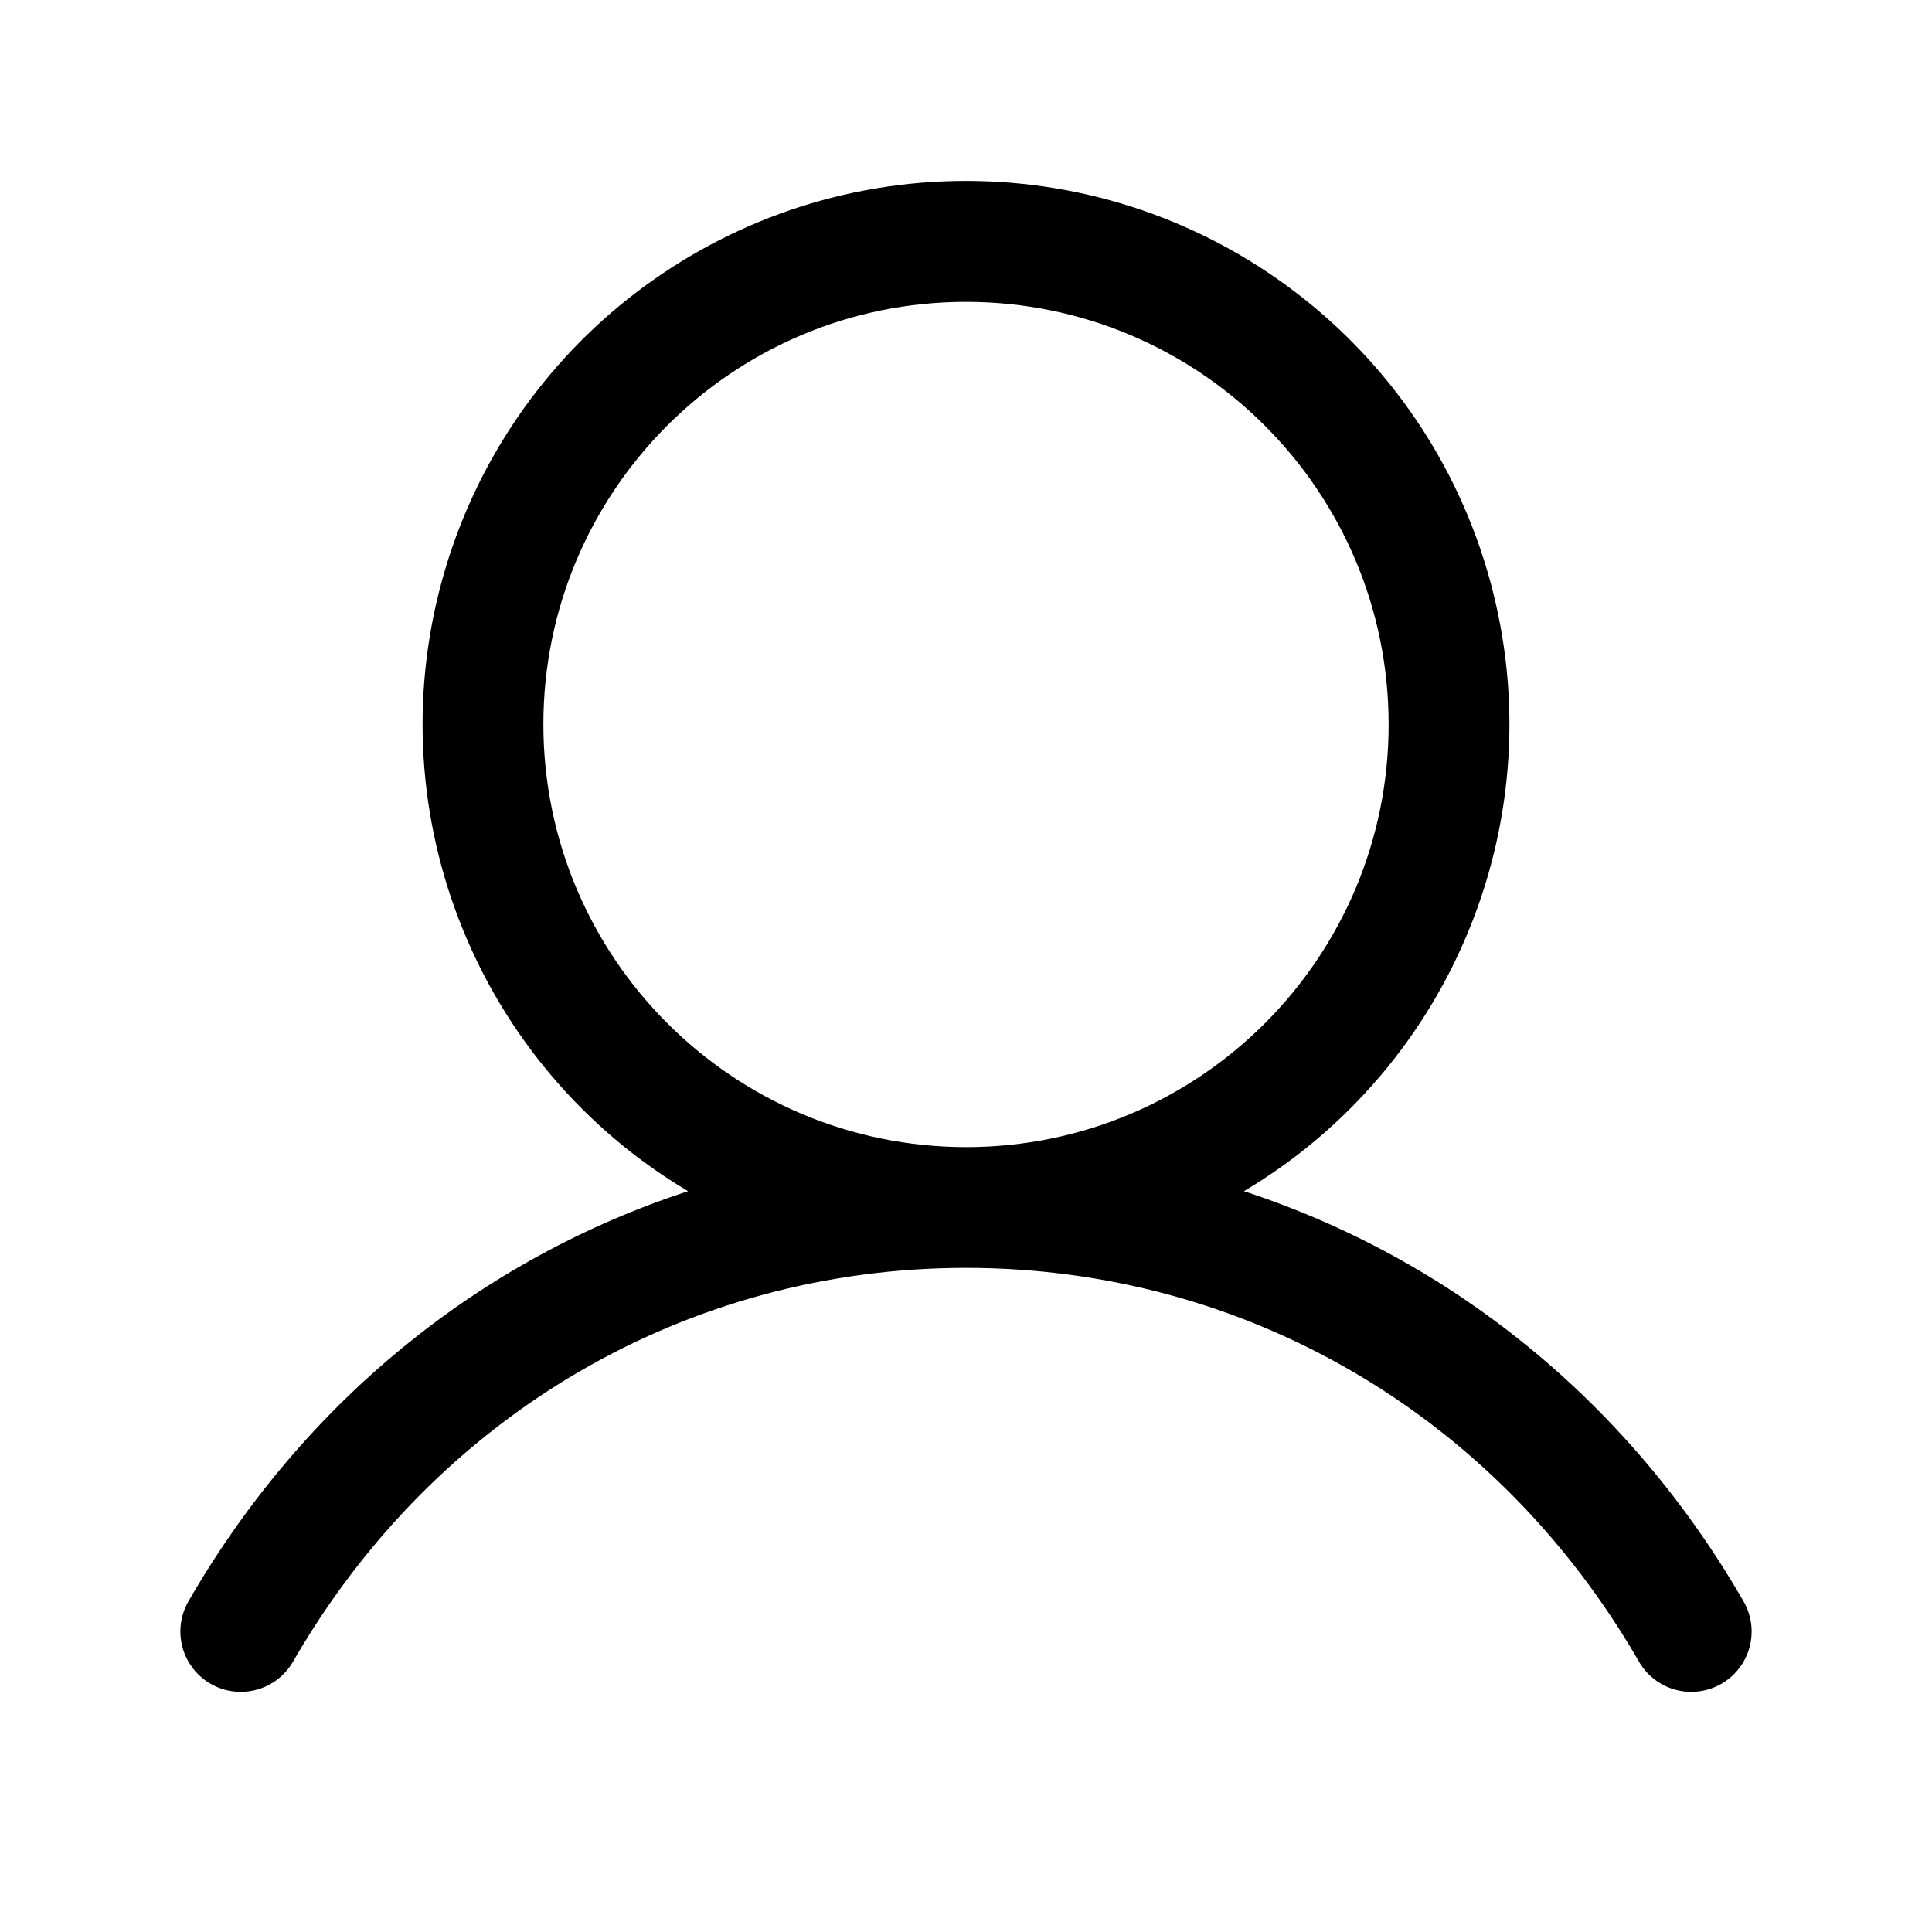
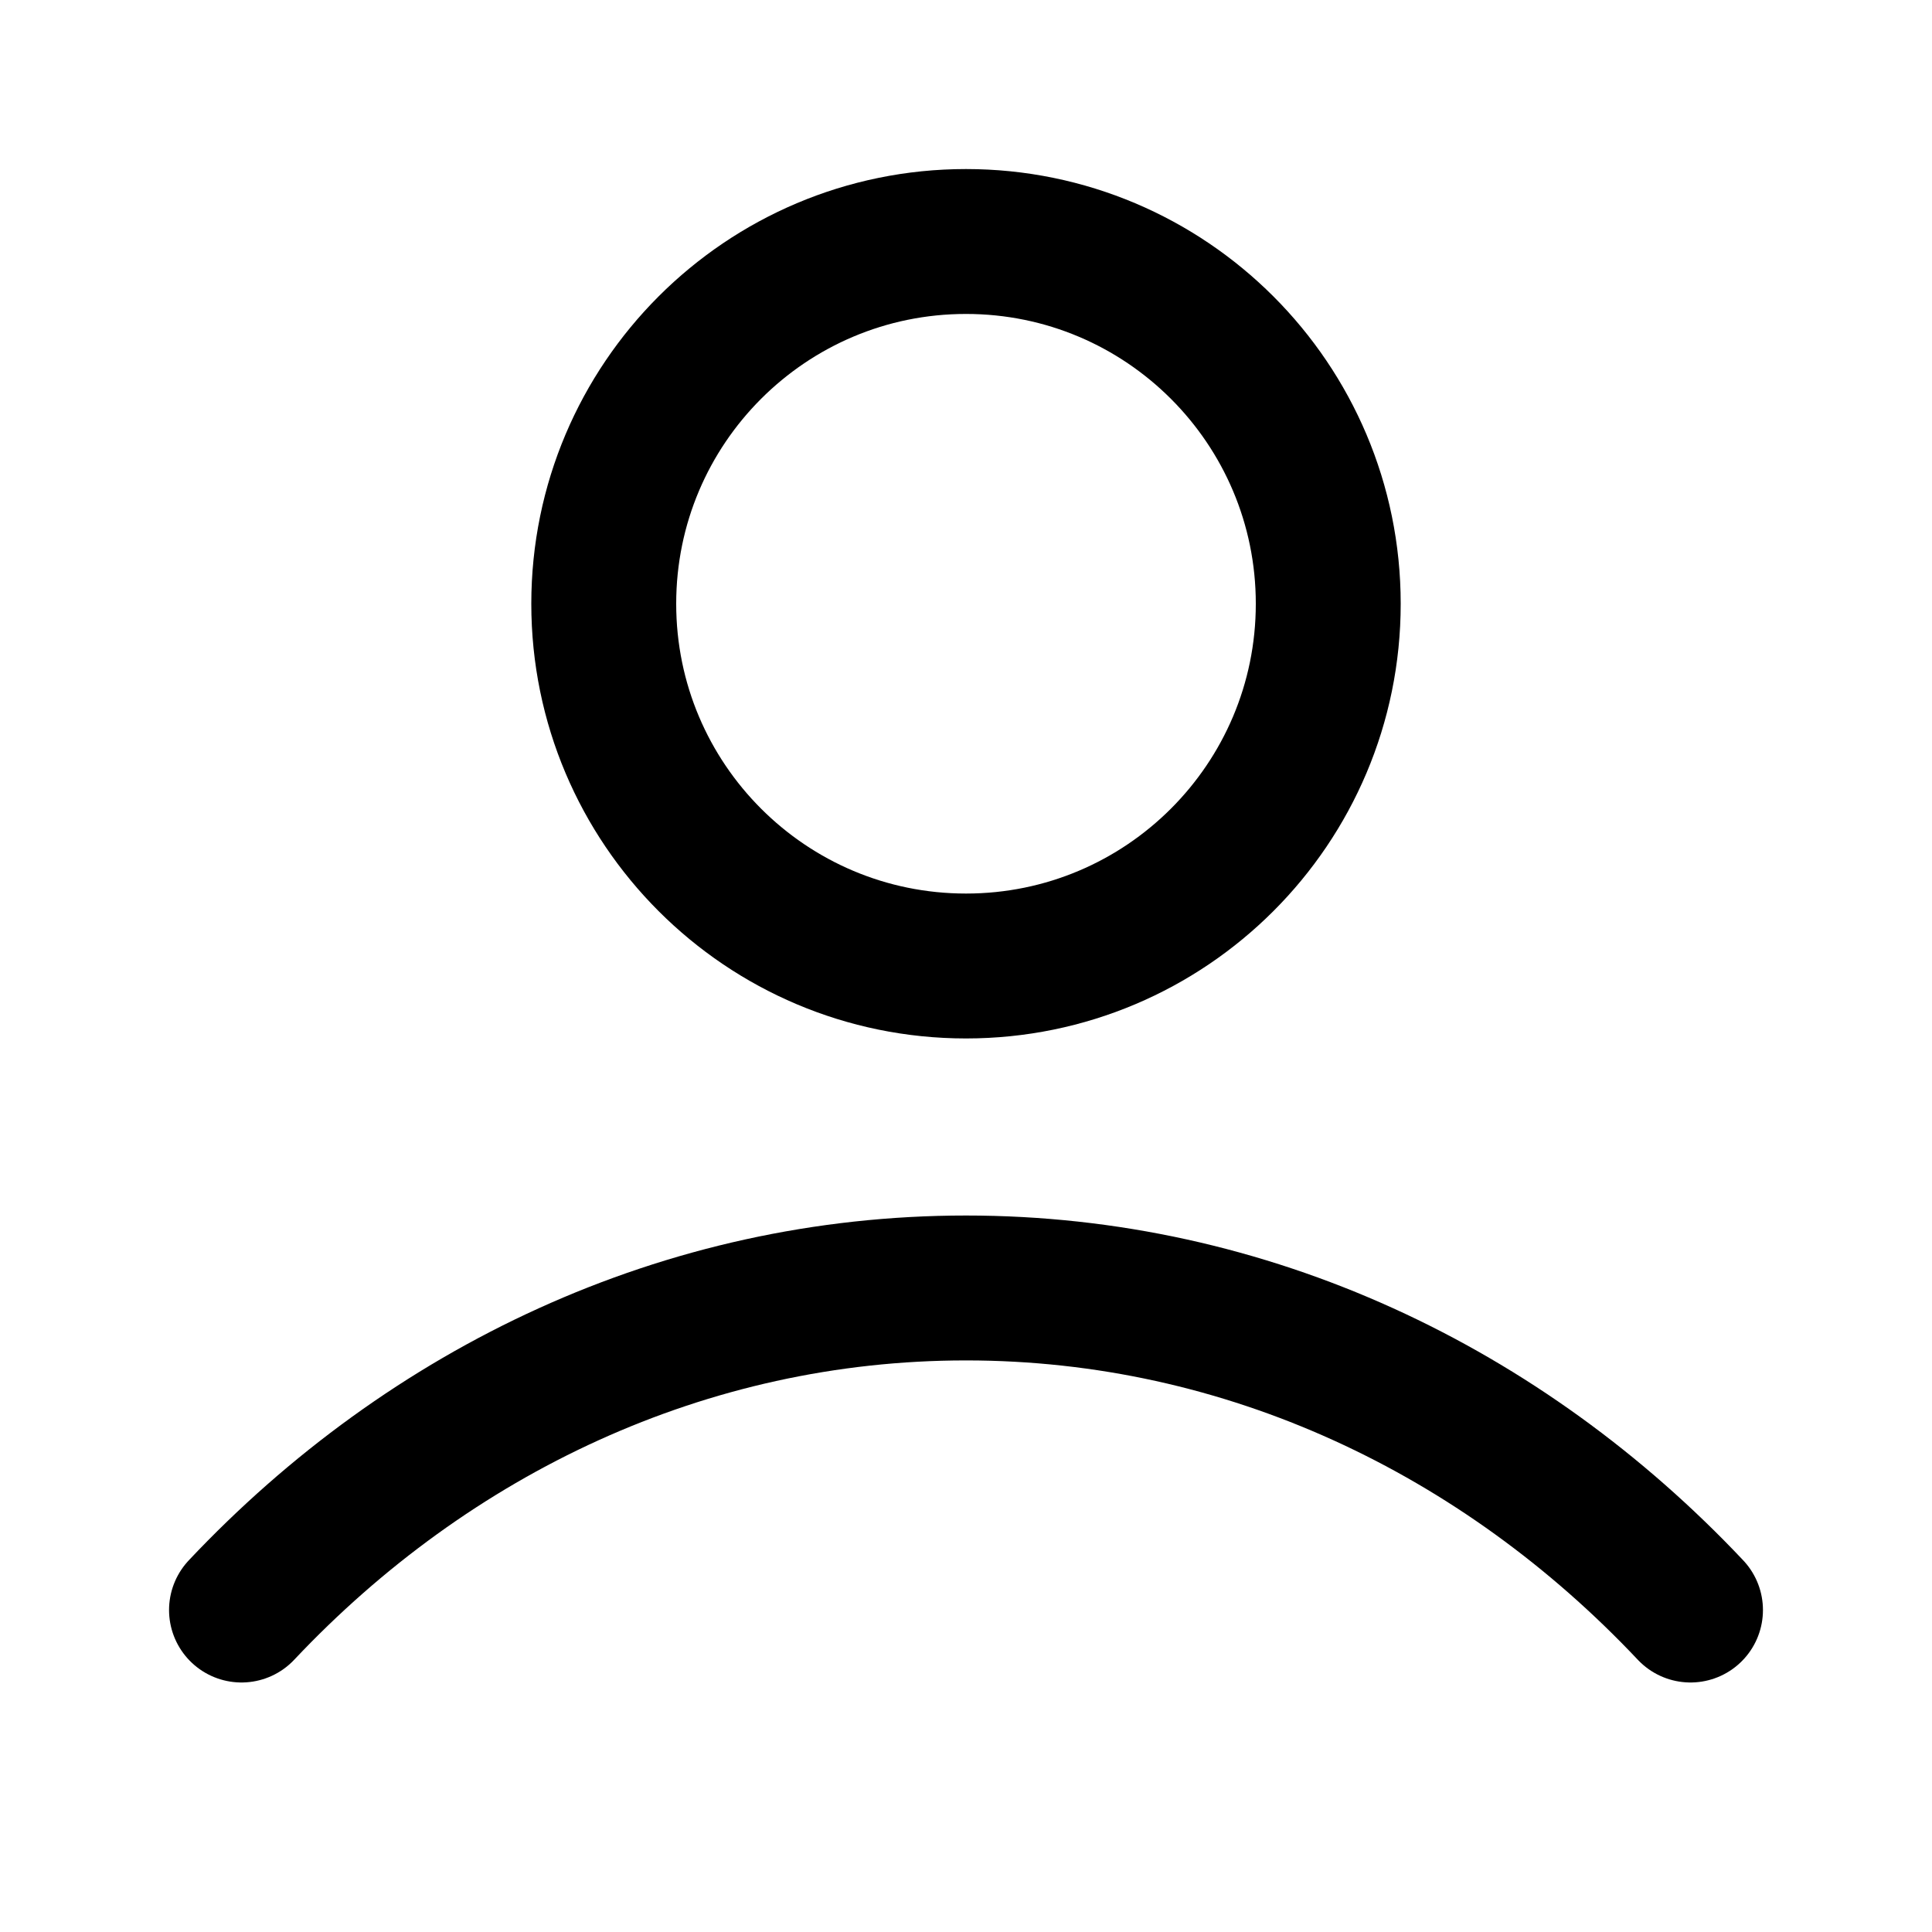
- <svg xmlns="http://www.w3.org/2000/svg" viewBox="0 0 256 256">
-   <path fill="currentColor" d="M230.92 212c-15.23-26.33-38.7-45.21-66.09-54.16a72 72 0 1 0-73.66 0c-27.39 8.94-50.86 27.82-66.09 54.16a8 8 0 1 0 13.85 8c18.84-32.56 52.14-52 89.07-52s70.23 19.44 89.07 52a8 8 0 1 0 13.85-8M72 96a56 56 0 1 1 56 56a56.06 56.06 0 0 1-56-56" />
+ <svg xmlns="http://www.w3.org/2000/svg" viewBox="0 0 20 20" fill="none">
+   <path d="M2.5 16.667C4.446 14.602 7.089 13.333 10 13.333C12.911 13.333 15.553 14.602 17.5 16.667M13.75 6.25C13.75 8.321 12.071 10 10 10C7.929 10 6.25 8.321 6.25 6.25C6.25 4.179 7.929 2.5 10 2.5C12.071 2.5 13.75 4.179 13.75 6.25Z" stroke="currentColor" stroke-width="1.5" stroke-linecap="round" stroke-linejoin="round" />
</svg>
